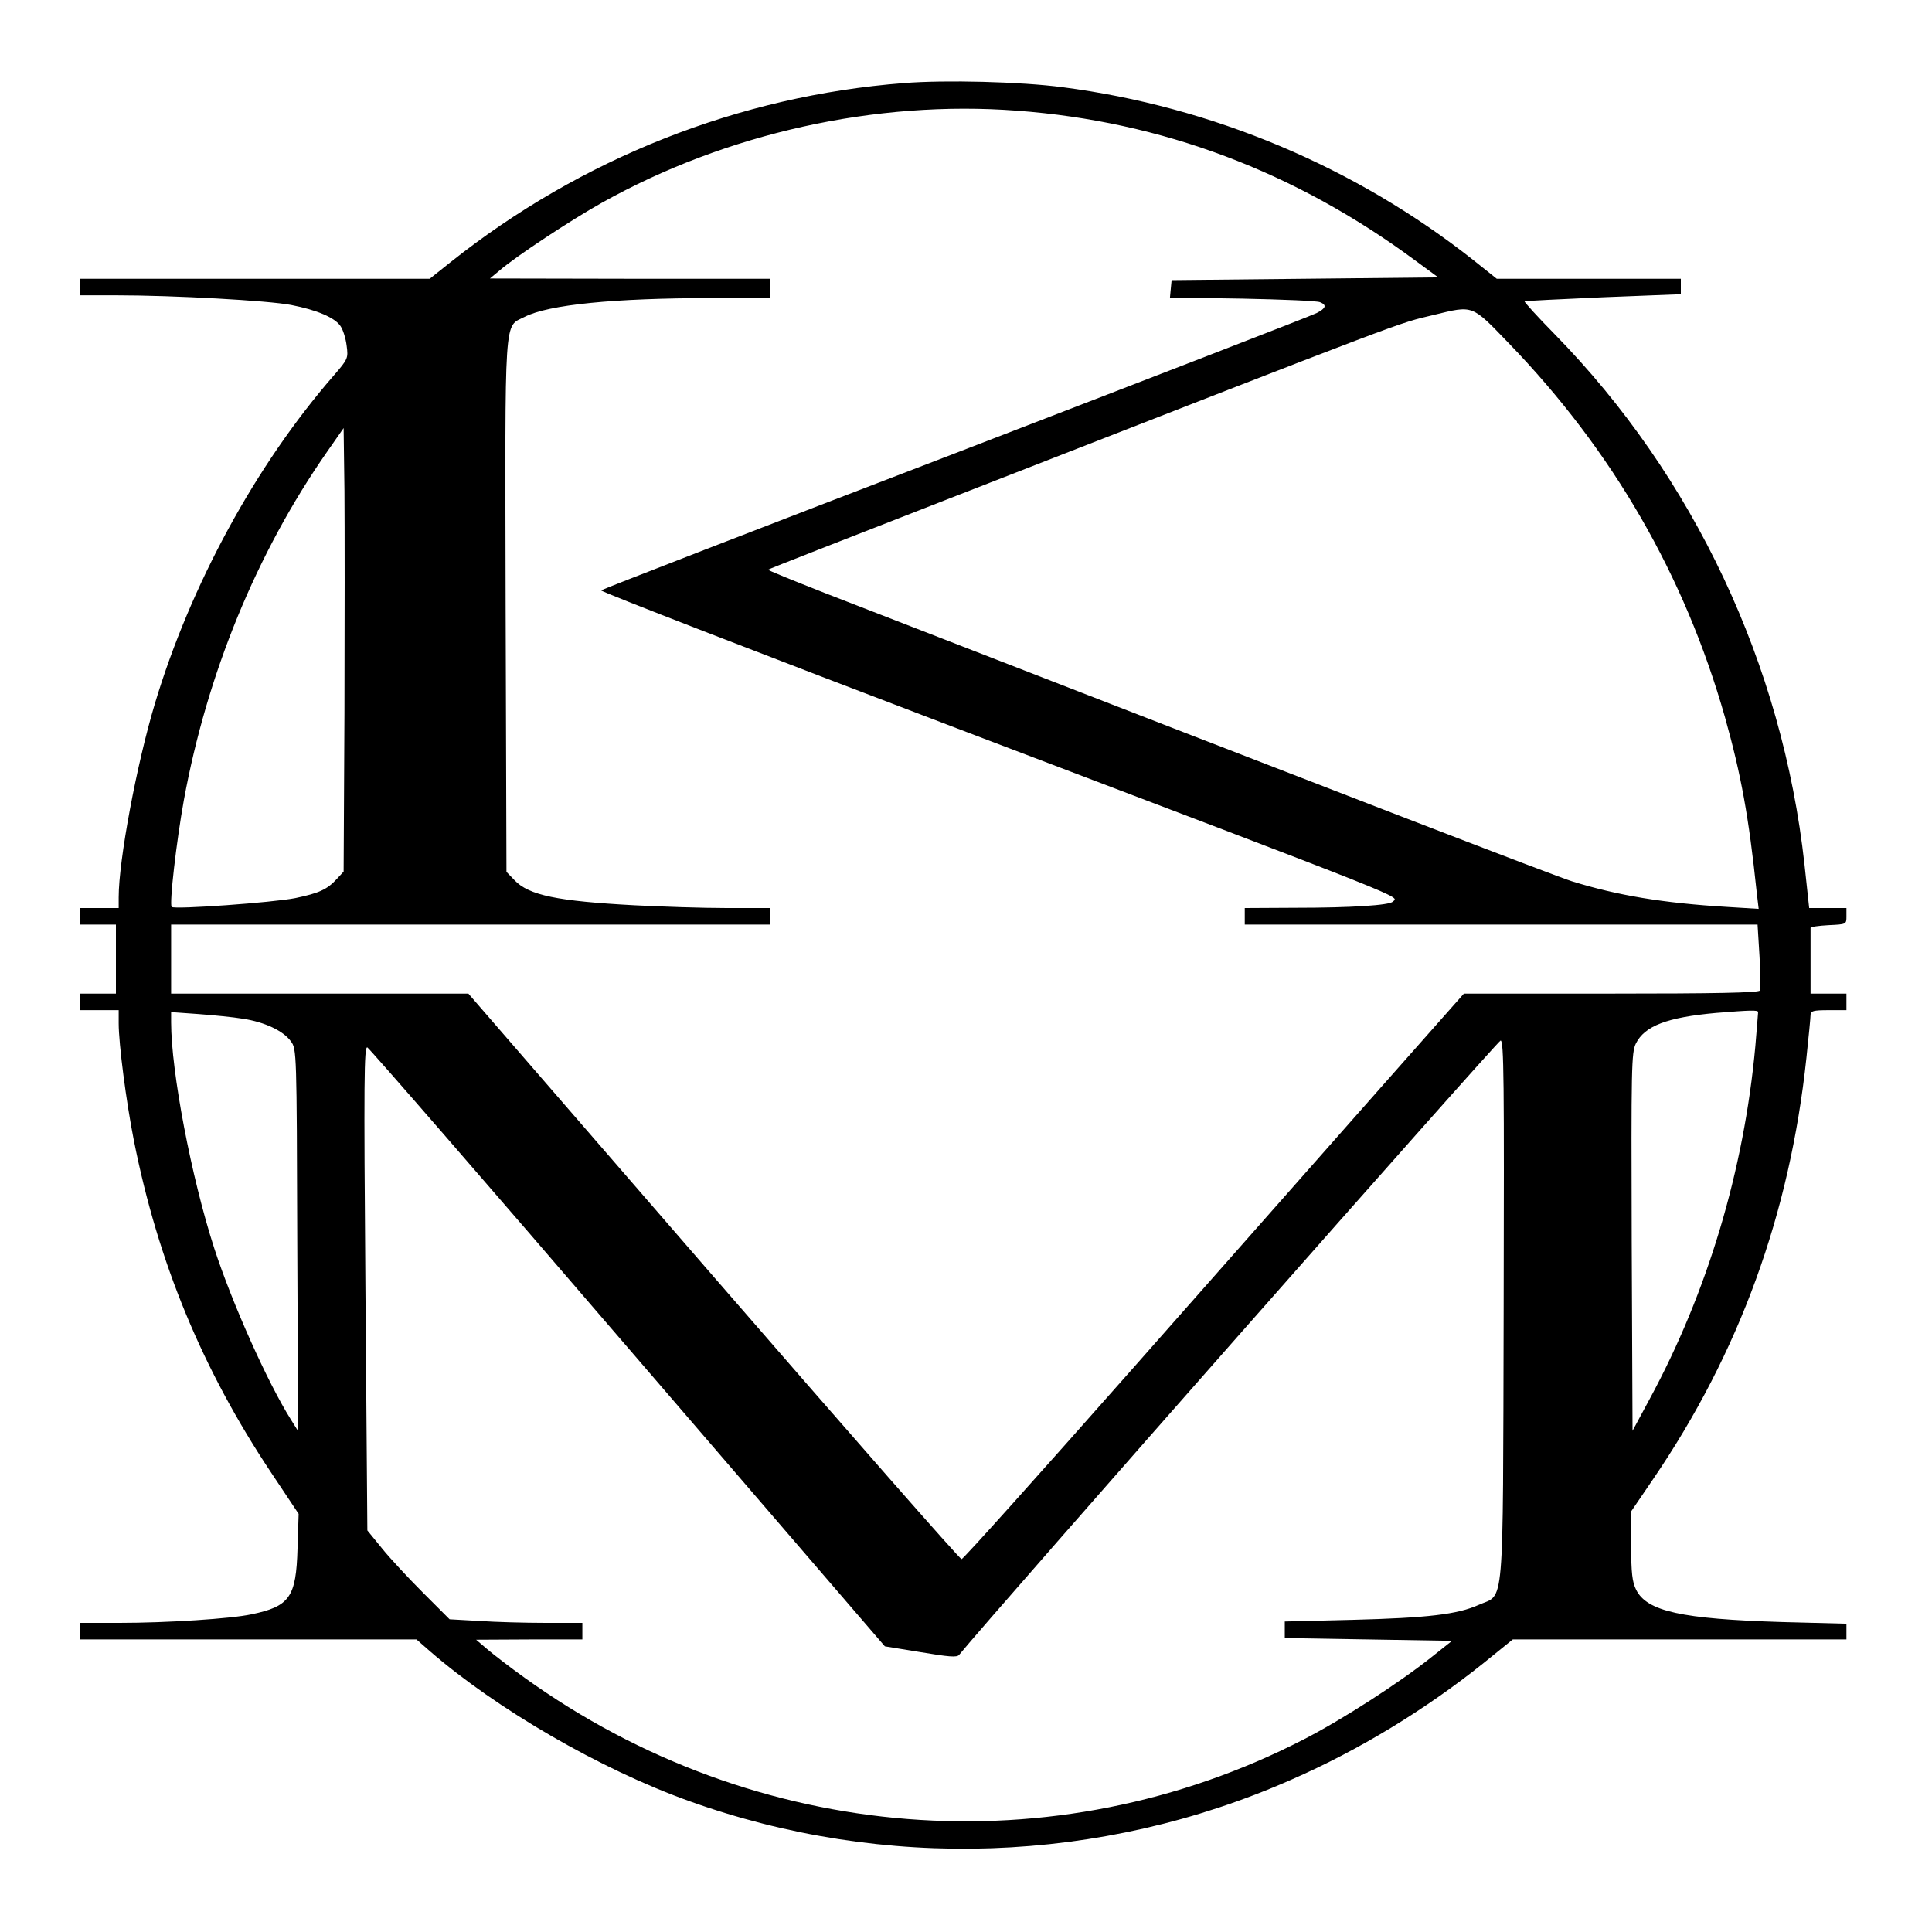
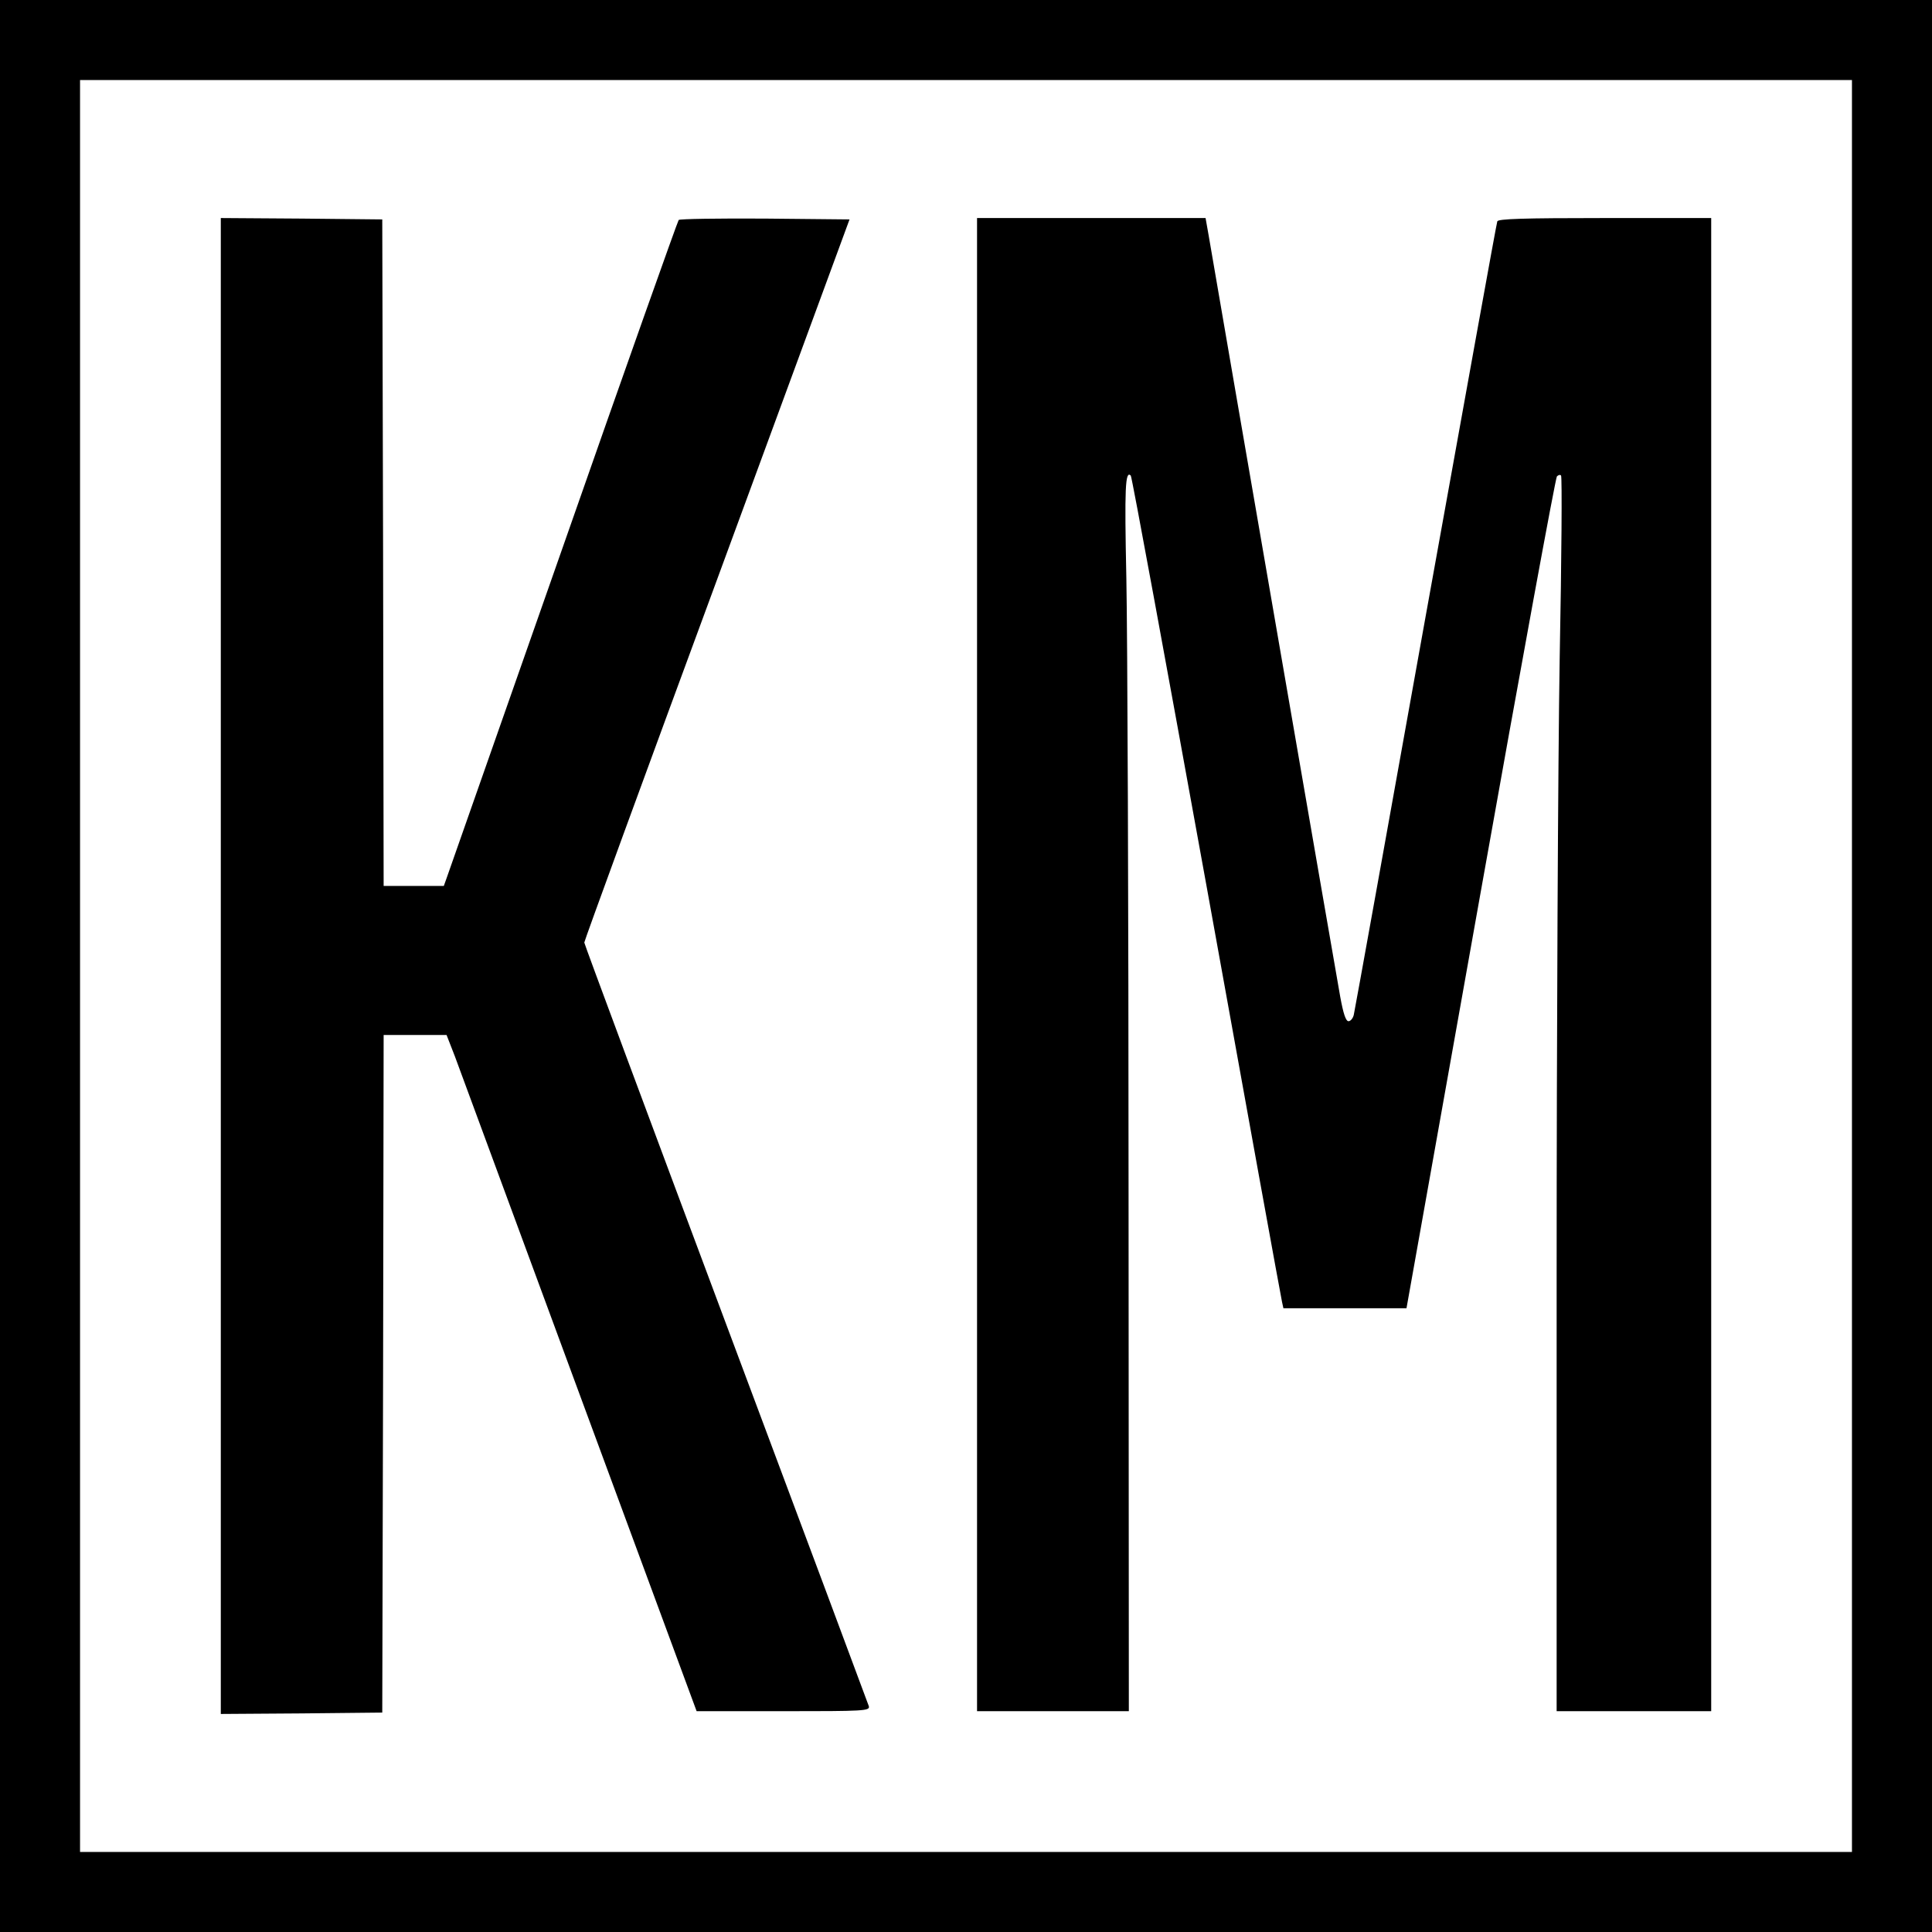
<svg xmlns="http://www.w3.org/2000/svg" version="1.0" width="700pt" height="700pt" viewBox="0 0 700 700" preserveAspectRatio="xMidYMid meet">
  <g transform="translate(0,700) scale(0.1,-0.1)" fill="#000000" stroke="none">
-     <path d="M3275 6699 c-596 -46 -1169 -272 -1644 -650 l-74 -59 -633 0 -634 0 0 -30 0 -30 133 0 c206 0 550 -19 632 -35 93 -18 159 -46 179 -77 9 -13 19 -45 22 -71 6 -45 5 -48 -48 -109 -281 -323 -518 -758 -647 -1188 -66 -220 -131 -567 -131 -701 l0 -39 -70 0 -70 0 0 -30 0 -30 65 0 65 0 0 -125 0 -125 -65 0 -65 0 0 -30 0 -30 70 0 70 0 0 -48 c0 -73 27 -283 55 -424 88 -443 248 -829 497 -1203 l100 -150 -4 -125 c-5 -177 -28 -210 -167 -239 -74 -16 -306 -31 -478 -31 l-143 0 0 -30 0 -30 609 0 610 0 48 -42 c243 -211 618 -428 938 -543 709 -255 1493 -228 2184 77 247 108 486 254 697 423 l105 85 604 0 605 0 0 28 0 29 -232 6 c-366 11 -491 39 -530 117 -14 28 -18 61 -18 160 l0 124 79 116 c313 459 496 962 556 1527 8 76 15 146 15 156 0 14 10 17 65 17 l65 0 0 30 0 30 -65 0 -65 0 0 115 c0 63 0 118 0 123 0 4 29 8 65 10 65 3 65 3 65 32 l0 30 -68 0 -67 0 -17 158 c-80 724 -401 1406 -905 1921 -62 63 -111 117 -109 119 2 2 130 8 285 15 l281 11 0 28 0 28 -333 0 -334 0 -84 67 c-427 338 -948 557 -1489 627 -151 20 -425 27 -575 15z m410 -100 c525 -39 1008 -221 1443 -543 l83 -61 -483 -5 -483 -5 -3 -31 -3 -32 263 -4 c145 -3 271 -8 281 -13 25 -10 21 -22 -12 -39 -16 -9 -604 -236 -1307 -507 -704 -270 -1282 -494 -1286 -498 -4 -4 583 -231 1305 -506 1668 -634 1584 -601 1563 -622 -12 -13 -152 -22 -348 -22 l-188 -1 0 -30 0 -30 929 0 929 0 7 -114 c4 -63 4 -119 1 -125 -5 -8 -166 -11 -540 -11 l-532 0 -300 -339 c-164 -186 -571 -647 -904 -1024 -333 -377 -610 -686 -616 -686 -6 -1 -410 460 -899 1024 l-888 1025 -539 0 -538 0 0 125 0 125 1085 0 1085 0 0 30 0 30 -157 0 c-87 0 -237 5 -334 10 -279 15 -383 36 -435 91 l-29 30 -3 962 c-2 1077 -7 1010 69 1049 86 44 323 68 682 68 l207 0 0 35 0 35 -507 0 -508 1 35 29 c59 51 259 183 370 245 450 252 993 373 1505 334z m1781 -842 c377 -390 638 -842 784 -1356 58 -207 86 -358 115 -635 l7 -59 -114 7 c-233 14 -399 42 -563 93 -66 21 -780 296 -2708 1045 -114 45 -206 82 -204 84 1 2 293 116 647 254 1735 677 1626 635 1765 669 144 35 136 38 271 -102z m-4218 -1339 l-3 -576 -25 -27 c-35 -38 -64 -51 -150 -69 -80 -16 -438 -42 -448 -32 -9 10 17 236 44 386 84 458 263 896 519 1263 l60 86 3 -227 c1 -125 1 -487 0 -804z m5122 -1085 c0 -5 -5 -60 -10 -123 -41 -450 -174 -893 -383 -1279 l-62 -115 -3 684 c-2 634 -1 686 15 719 32 64 113 95 291 111 123 10 152 11 152 3z m-5490 -24 c79 -12 147 -44 174 -82 21 -28 21 -40 23 -720 l3 -692 -25 40 c-86 136 -215 426 -279 623 -83 257 -156 640 -156 818 l0 37 98 -7 c53 -4 126 -11 162 -17z m4568 -1056 c-3 -1116 4 -1025 -91 -1068 -76 -34 -183 -47 -457 -54 l-245 -6 0 -30 0 -30 303 -5 303 -5 -73 -58 c-119 -95 -324 -227 -464 -299 -903 -465 -1986 -379 -2823 223 -53 38 -114 85 -136 104 l-40 34 193 1 192 0 0 30 0 30 -133 0 c-74 0 -182 3 -241 7 l-107 6 -96 96 c-53 53 -120 125 -149 161 l-53 65 -7 878 c-6 752 -5 877 7 872 8 -4 433 -493 944 -1088 l931 -1082 129 -21 c102 -17 132 -20 140 -10 123 151 1952 2226 1962 2226 12 0 13 -141 11 -977z" />
+     <path d="M0 3500 l0 -3500 3500 0 3500 0 0 3500 0 3500 -3500 0 -3500 0 0 -3500z m6710 0 l0 -3210 -3210 0 -3210 0 0 3210 0 3210 3210 0 3210 0 0 -3210z" />
+     <path d="M800 3500 l0 -2710 293 2 292 3 3 1228 2 1227 114 0 114 0 30 -77 c16 -43 219 -594 452 -1225 l424 -1148 314 0 c294 0 314 1 310 18 -3 9 -236 634 -518 1387 -282 754 -513 1375 -513 1380 0 6 216 597 481 1315 l480 1305 -306 3 c-168 1 -309 -1 -313 -5 -4 -5 -193 -537 -419 -1183 -227 -646 -417 -1187 -422 -1202 l-10 -28 -109 0 -109 0 -2 1208 -3 1207 -292 3 -293 2 0 -2710z" />
+     <path d="M3540 3505 l0 -2705 275 0 275 0 -1 1873 c0 1029 -4 2034 -8 2232 -7 330 -4 391 16 372 4 -4 127 -674 275 -1490 147 -815 270 -1492 273 -1504 l5 -23 223 0 223 0 268 1503 c147 826 272 1506 277 1511 5 5 12 7 15 3 4 -4 2 -303 -5 -664 -6 -362 -11 -1368 -11 -2235 l0 -1578 280 0 280 0 0 2705 0 2705 -385 0 c-299 0 -387 -3 -390 -12 -3 -7 -119 -652 -260 -1433 -140 -781 -257 -1430 -260 -1442 -3 -13 -12 -23 -19 -23 -10 0 -19 28 -30 88 -12 66 -416 2403 -477 2760 l-11 62 -414 0 -414 0 0 -2705z" />
  </g>
</svg>
